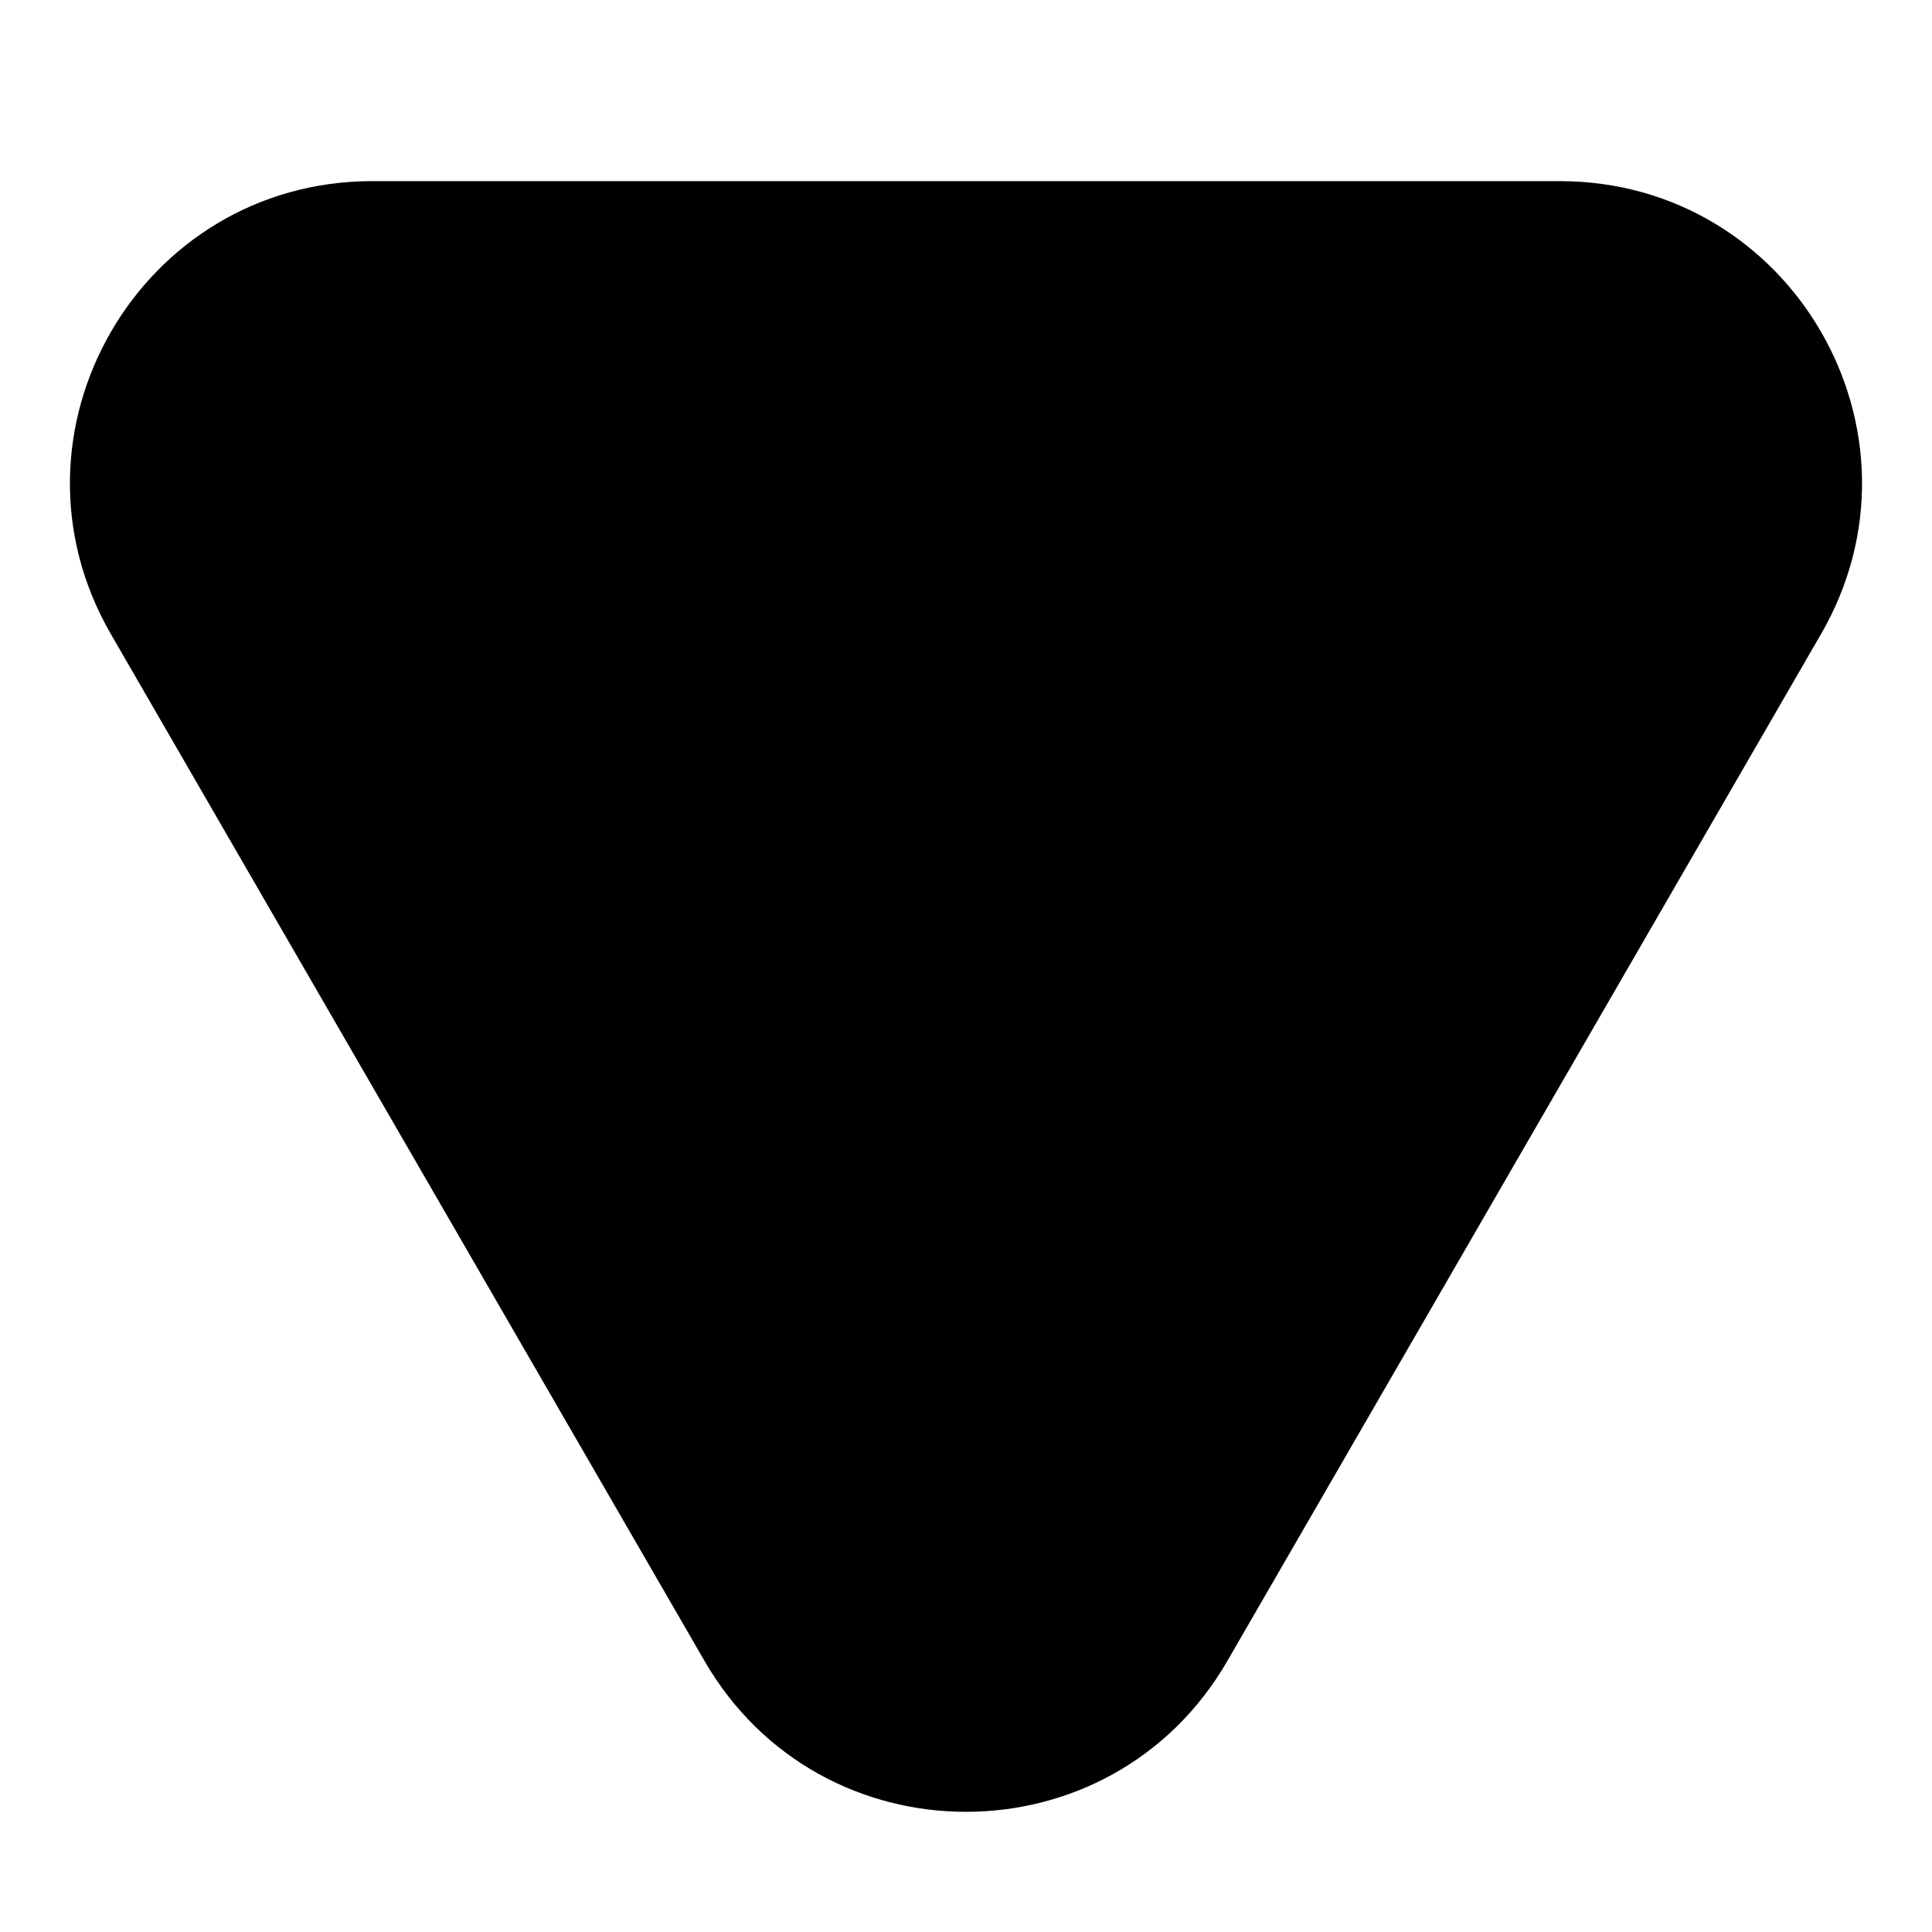
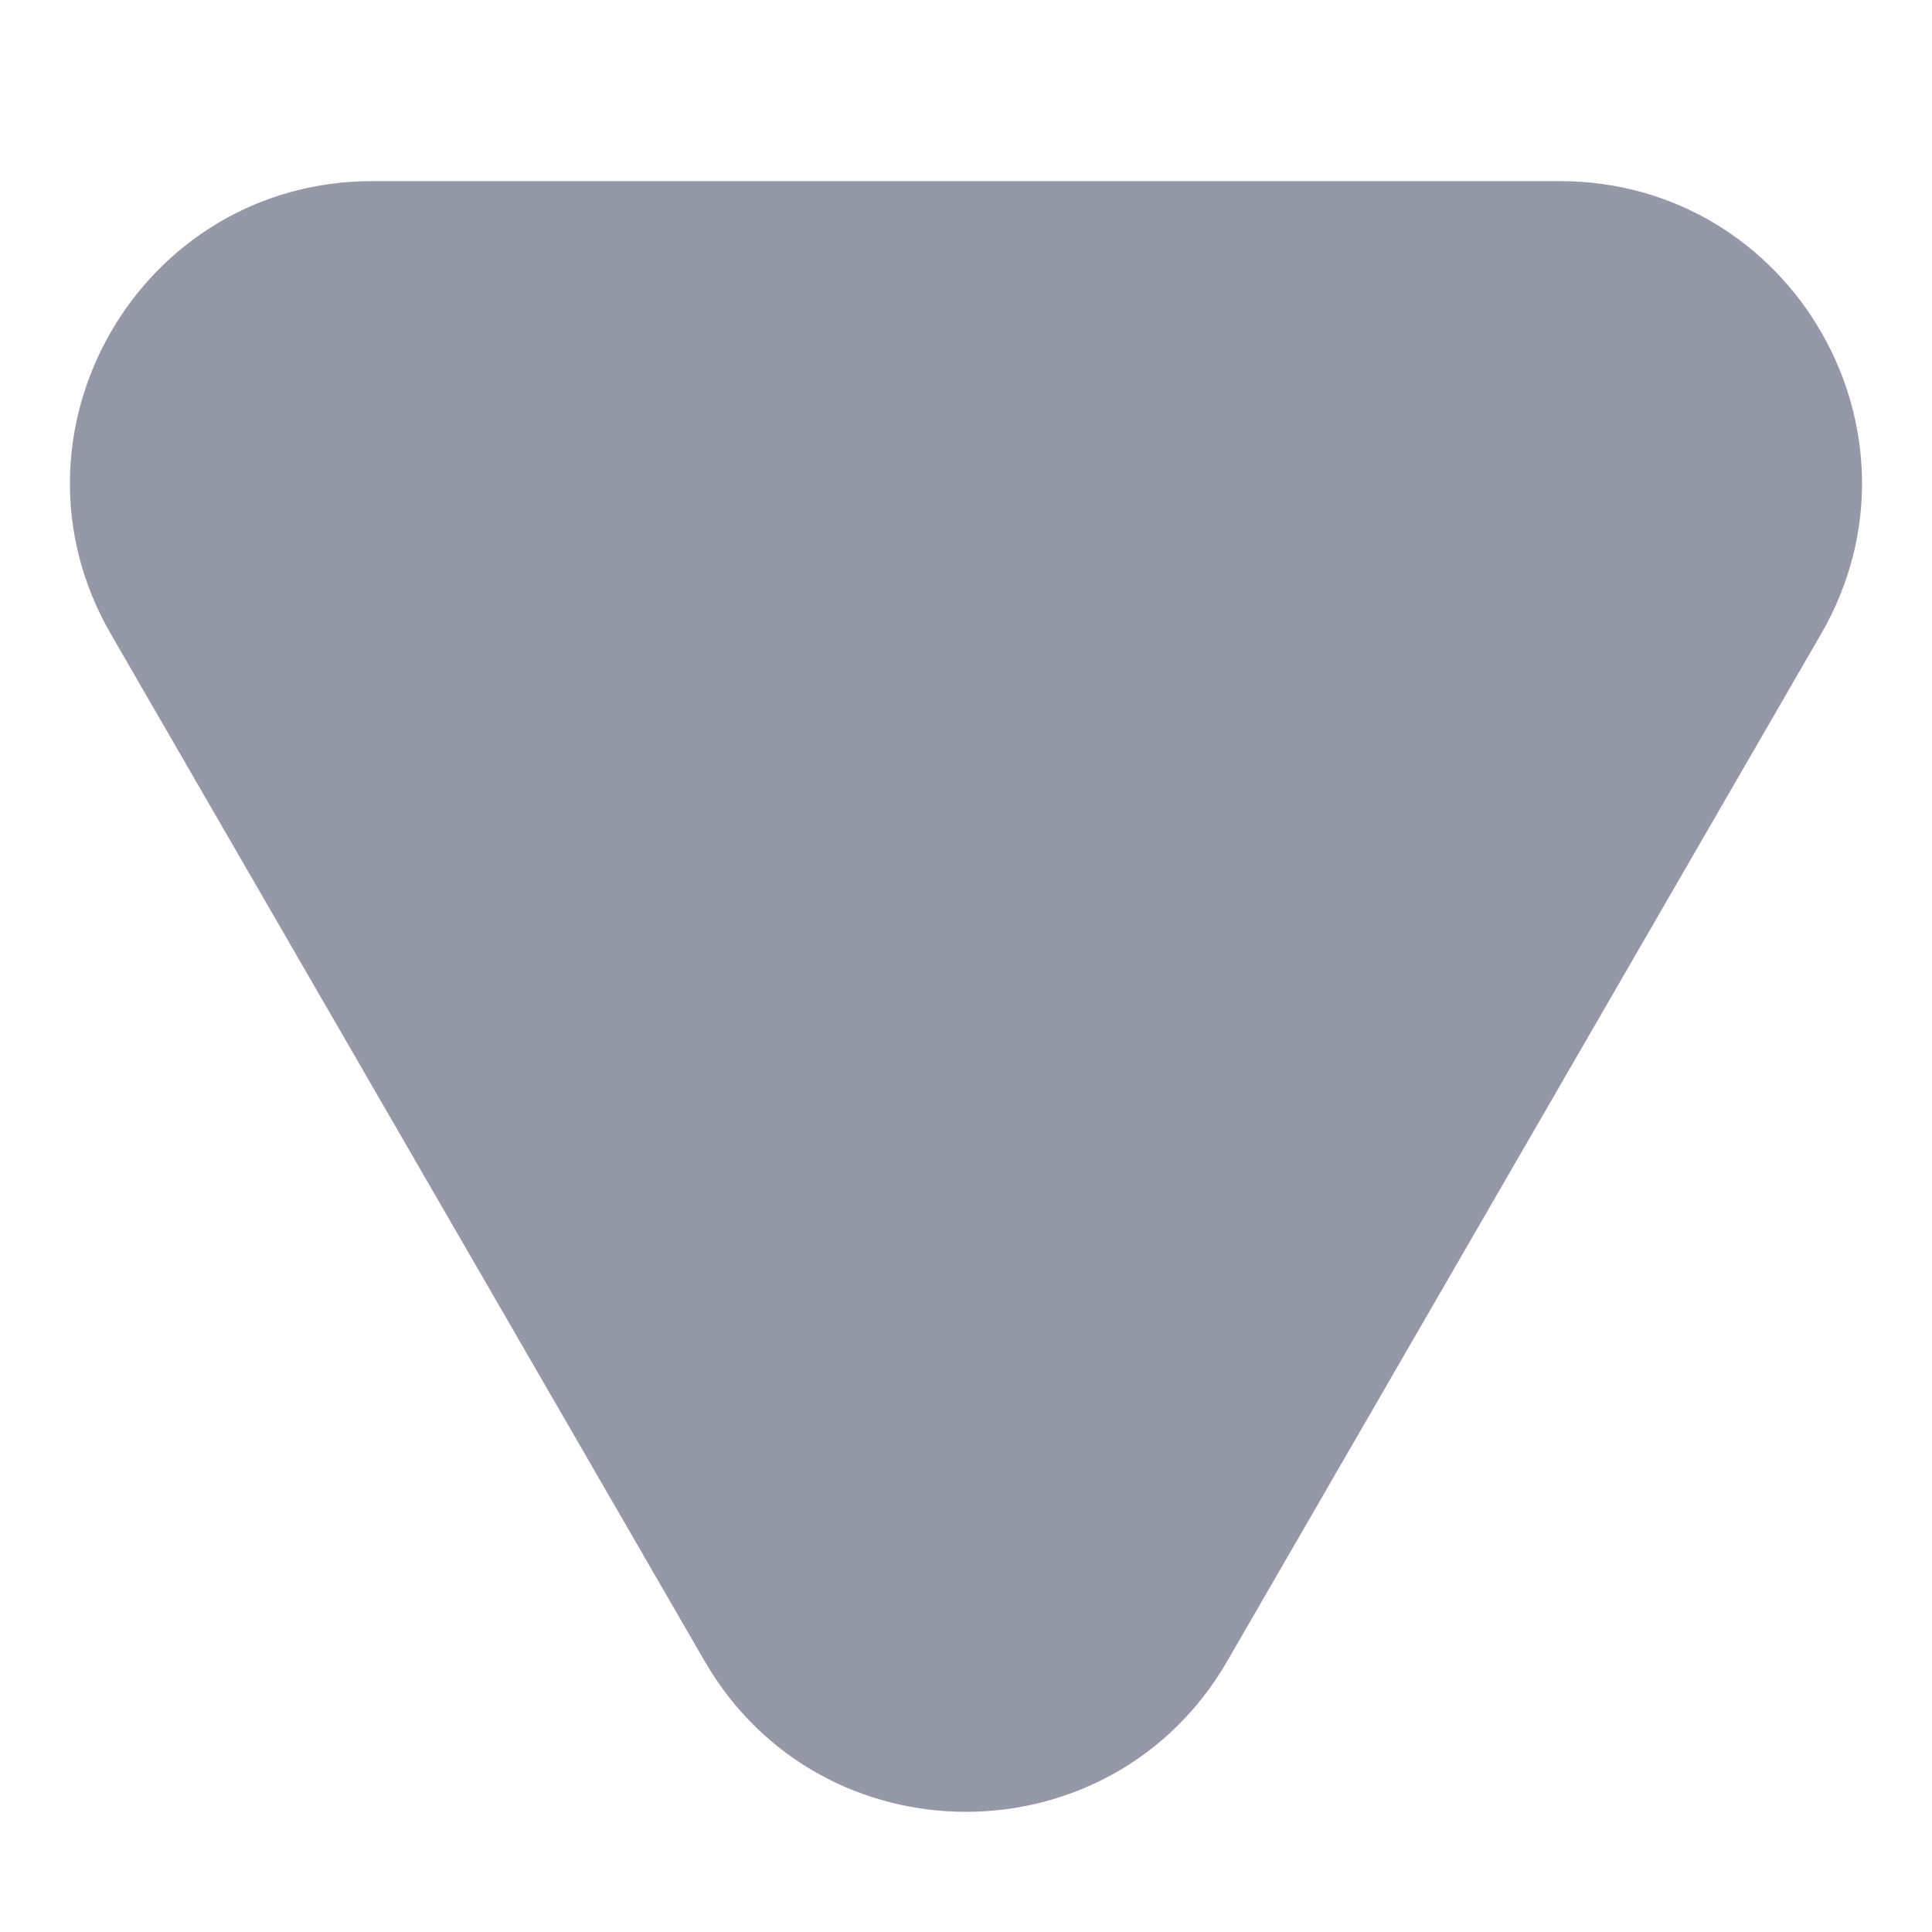
<svg xmlns="http://www.w3.org/2000/svg" width="32" height="32" viewBox="0 0 16 16">
-   <path fill="currentColor" d="M10.164 13.756c-.962 1.665-3.366 1.665-4.329 0L.918 5.251C-.045 3.584 1.158 1.5 3.083 1.5h9.834c1.925 0 3.128 2.084 2.164 3.751z" />
+   <path fill="#9598A7" d="M10.164 13.756c-.962 1.665-3.366 1.665-4.329 0L.918 5.251C-.045 3.584 1.158 1.5 3.083 1.5h9.834c1.925 0 3.128 2.084 2.164 3.751z" />
</svg>
